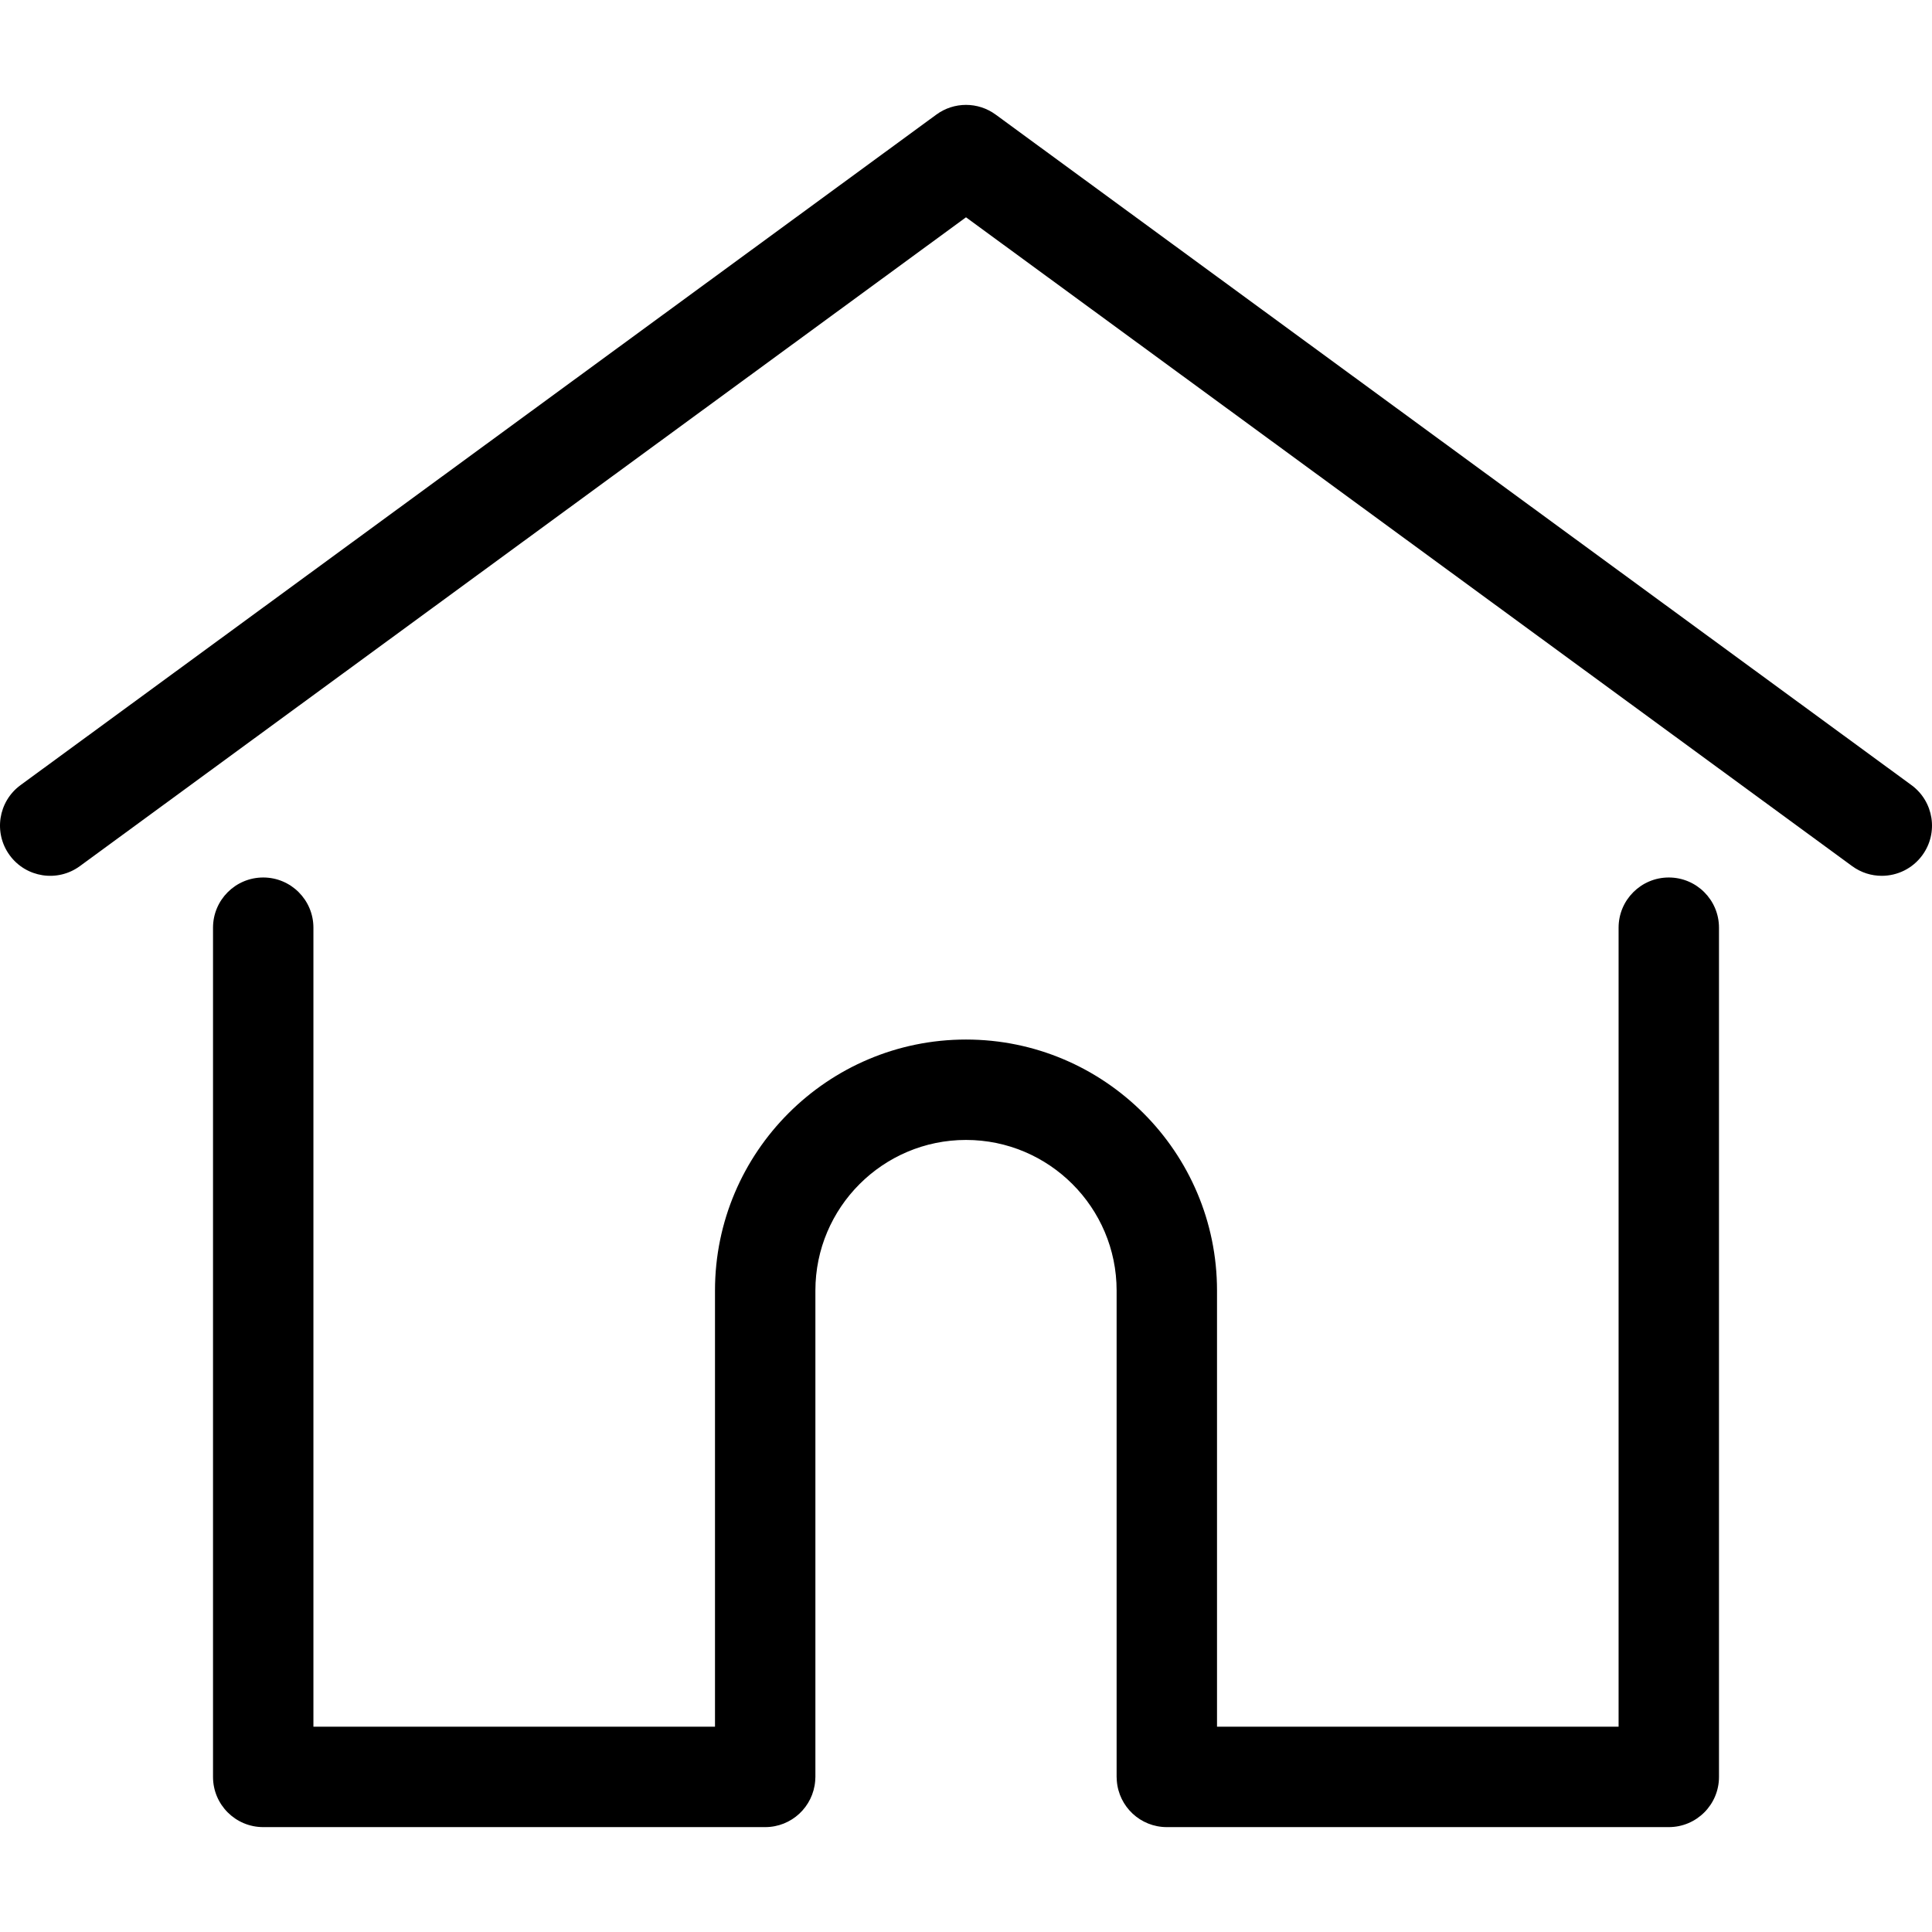
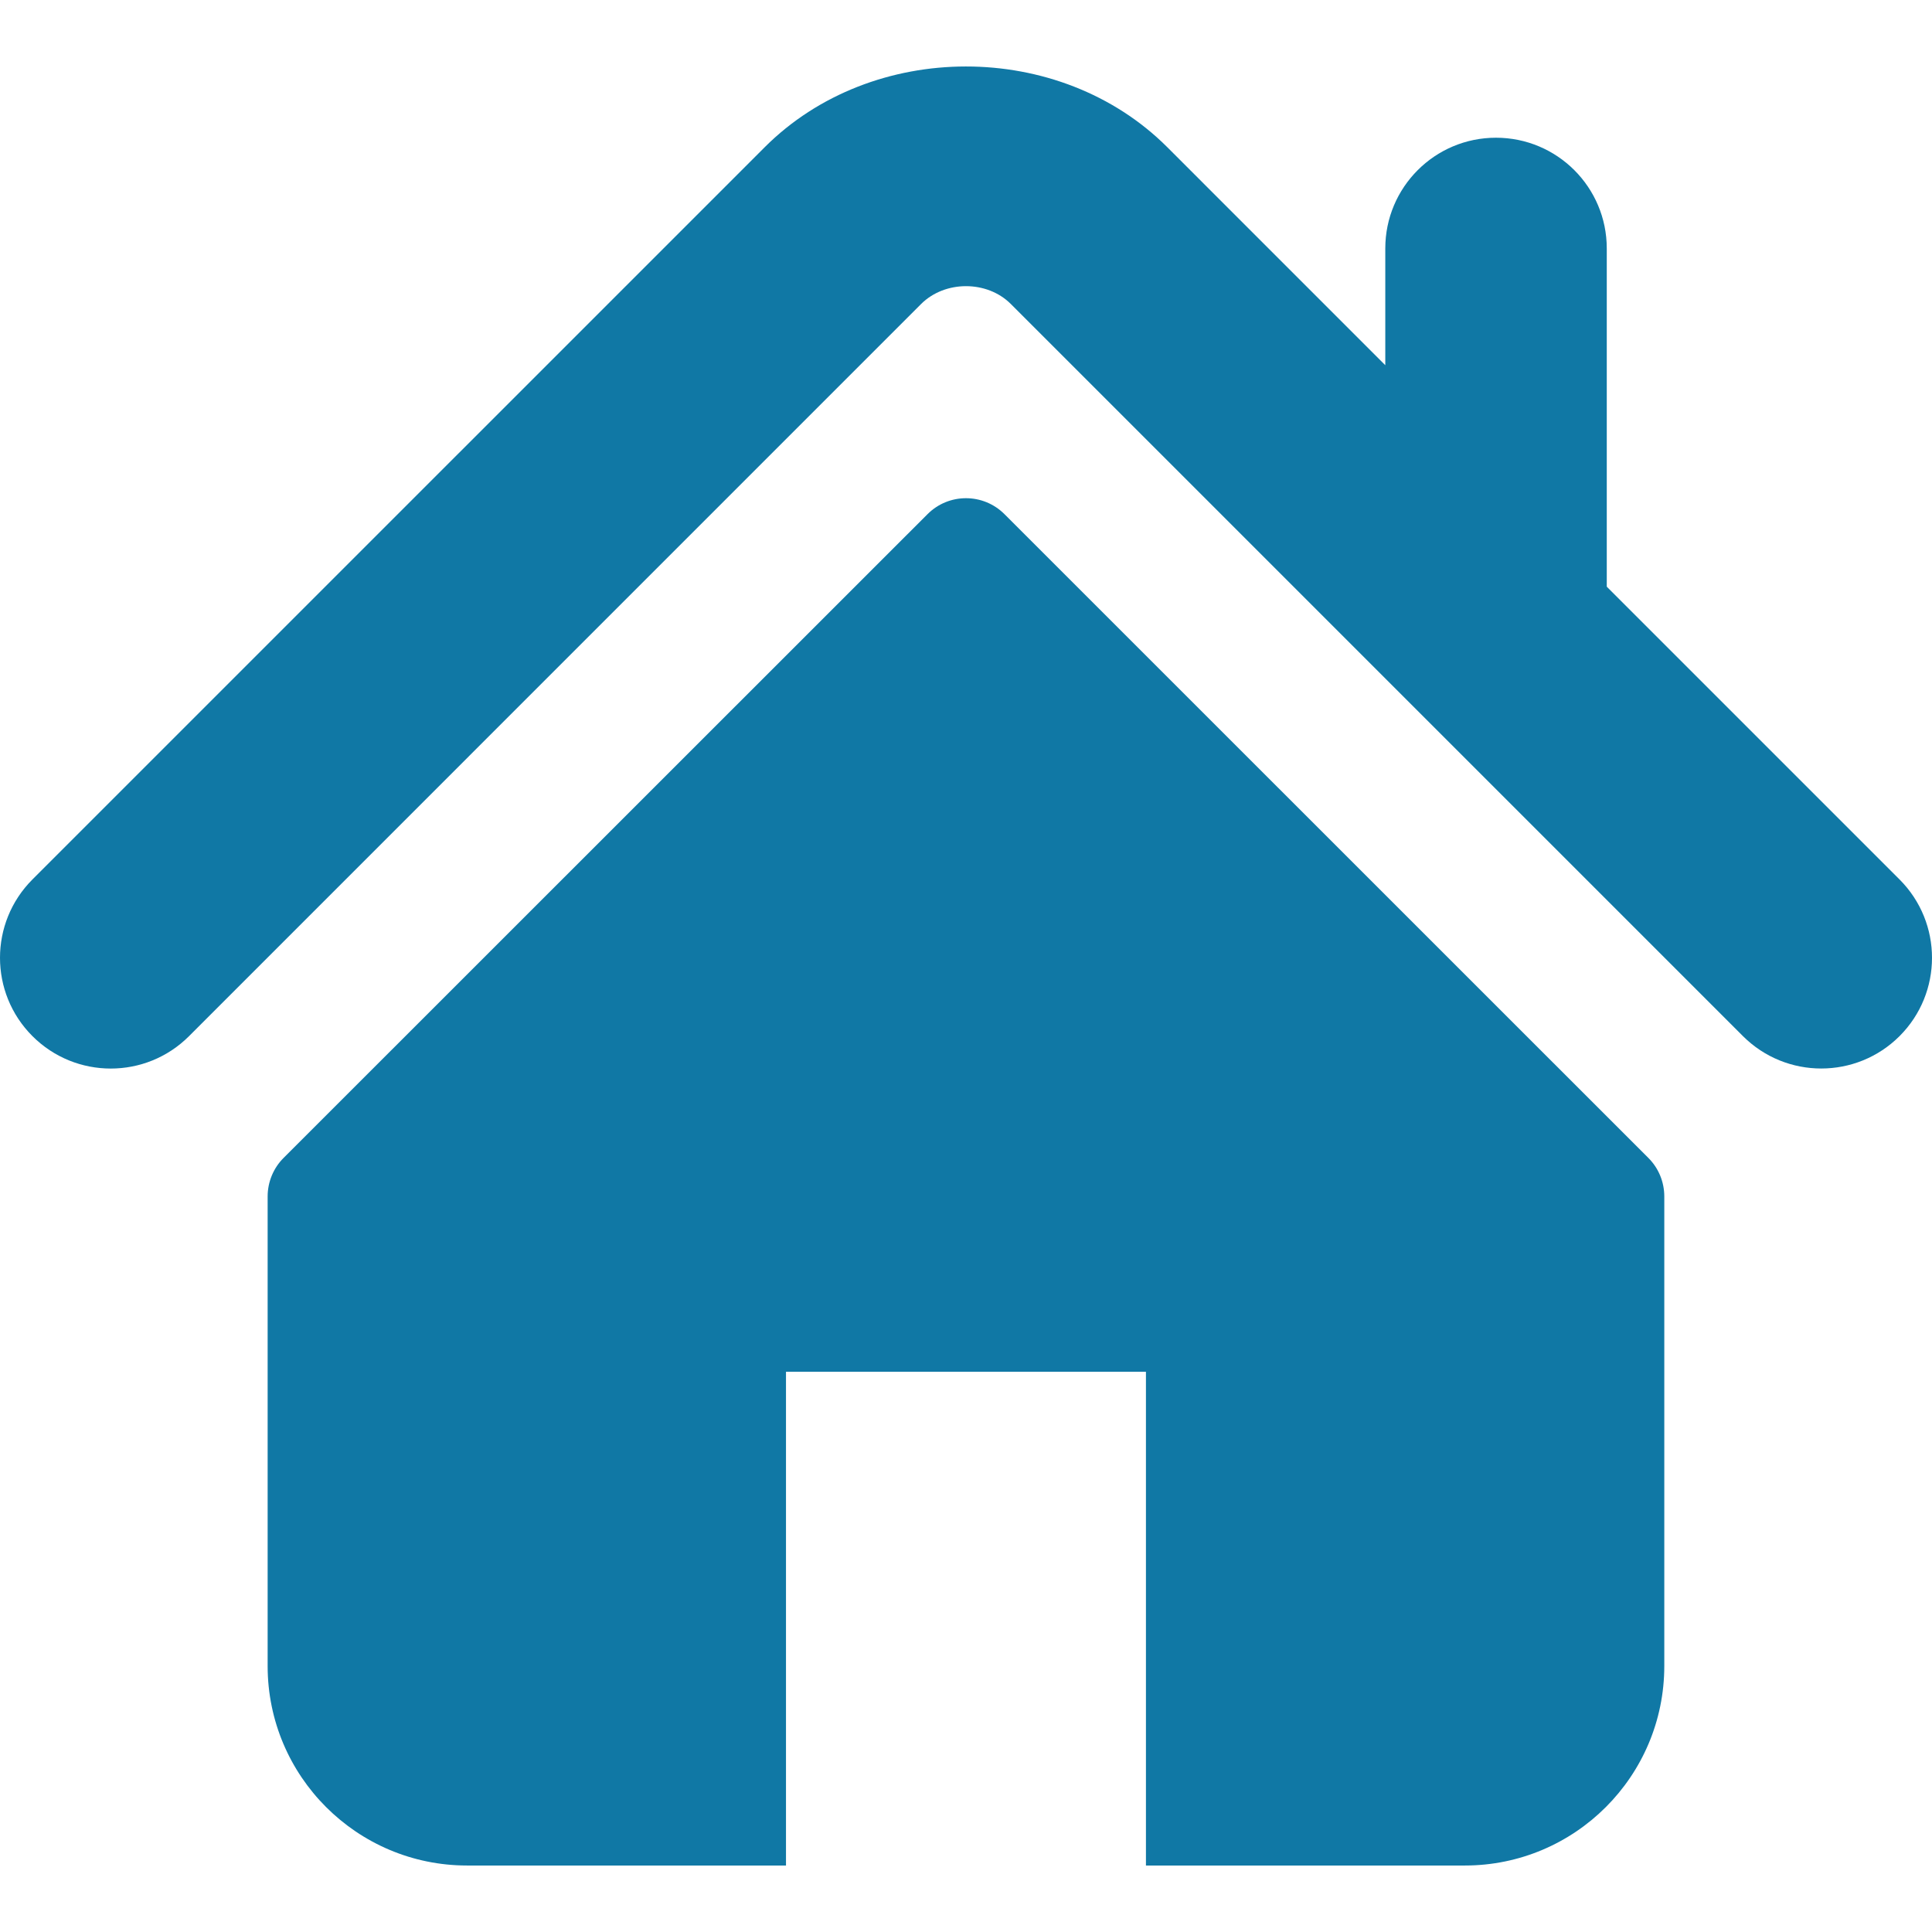
- <svg xmlns="http://www.w3.org/2000/svg" version="1.1" id="Layer_1" x="0px" y="0px" viewBox="0 0 512 512" style="enable-background:new 0 0 512 512;" xml:space="preserve">
+ <svg xmlns="http://www.w3.org/2000/svg" version="1.1" id="Capa_1" x="0px" y="0px" width="512px" height="512px" viewBox="0 0 495.398 495.398" style="enable-background:new 0 0 495.398 495.398;" xml:space="preserve">
  <g>
    <g>
-       <path d="M506.555,208.064L263.859,30.367c-4.68-3.426-11.038-3.426-15.716,0L5.445,208.064    c-5.928,4.341-7.216,12.665-2.875,18.593s12.666,7.214,18.593,2.875L256,57.588l234.837,171.943c2.368,1.735,5.12,2.57,7.848,2.57    c4.096,0,8.138-1.885,10.744-5.445C513.771,220.729,512.483,212.405,506.555,208.064z" />
+       <g>
+         <g>
+           <path d="M487.083,225.514l-75.08-75.08V63.704c0-15.682-12.708-28.391-28.413-28.391c-15.669,0-28.377,12.709-28.377,28.391     v29.941L299.31,37.74c-27.639-27.624-75.694-27.575-103.27,0.05L8.312,225.514c-11.082,11.104-11.082,29.071,0,40.158     c11.087,11.101,29.089,11.101,40.172,0l187.71-187.729c6.115-6.083,16.893-6.083,22.976-0.018l187.742,187.747     c5.567,5.551,12.825,8.312,20.081,8.312c7.271,0,14.541-2.764,20.091-8.312C498.17,254.586,498.17,236.619,487.083,225.514z" data-original="#000000" class="active-path" data-old_color="#000000" fill="#1078A5" />
+           <path d="M257.561,131.836c-5.454-5.451-14.285-5.451-19.723,0L72.712,296.913c-2.607,2.606-4.085,6.164-4.085,9.877v120.401     c0,28.253,22.908,51.16,51.16,51.16h81.754v-126.61h92.299v126.61h81.755c28.251,0,51.159-22.907,51.159-51.159V306.79     c0-3.713-1.465-7.271-4.085-9.877L257.561,131.836z" data-original="#000000" class="active-path" data-old_color="#000000" fill="#1078A5" />
+         </g>
+       </g>
    </g>
  </g>
-   <g>
-     <g>
-       <path d="M442.246,232.543c-7.346,0-13.303,5.956-13.303,13.303v211.749H322.521V342.009c0-36.68-29.842-66.52-66.52-66.52    s-66.52,29.842-66.52,66.52v115.587H83.058V245.847c0-7.347-5.957-13.303-13.303-13.303s-13.303,5.956-13.303,13.303v225.053    c0,7.347,5.957,13.303,13.303,13.303h133.029c6.996,0,12.721-5.405,13.251-12.267c0.032-0.311,0.052-0.651,0.052-1.036v-128.89    c0-22.009,17.905-39.914,39.914-39.914s39.914,17.906,39.914,39.914v128.89c0,0.383,0.02,0.717,0.052,1.024    c0.524,6.867,6.251,12.279,13.251,12.279h133.029c7.347,0,13.303-5.956,13.303-13.303V245.847    C455.549,238.499,449.593,232.543,442.246,232.543z" />
-     </g>
-   </g>
-   <g>
- </g>
-   <g>
- </g>
-   <g>
- </g>
-   <g>
- </g>
-   <g>
- </g>
-   <g>
- </g>
-   <g>
- </g>
-   <g>
- </g>
-   <g>
- </g>
-   <g>
- </g>
-   <g>
- </g>
-   <g>
- </g>
-   <g>
- </g>
-   <g>
- </g>
-   <g>
- </g>
</svg>
